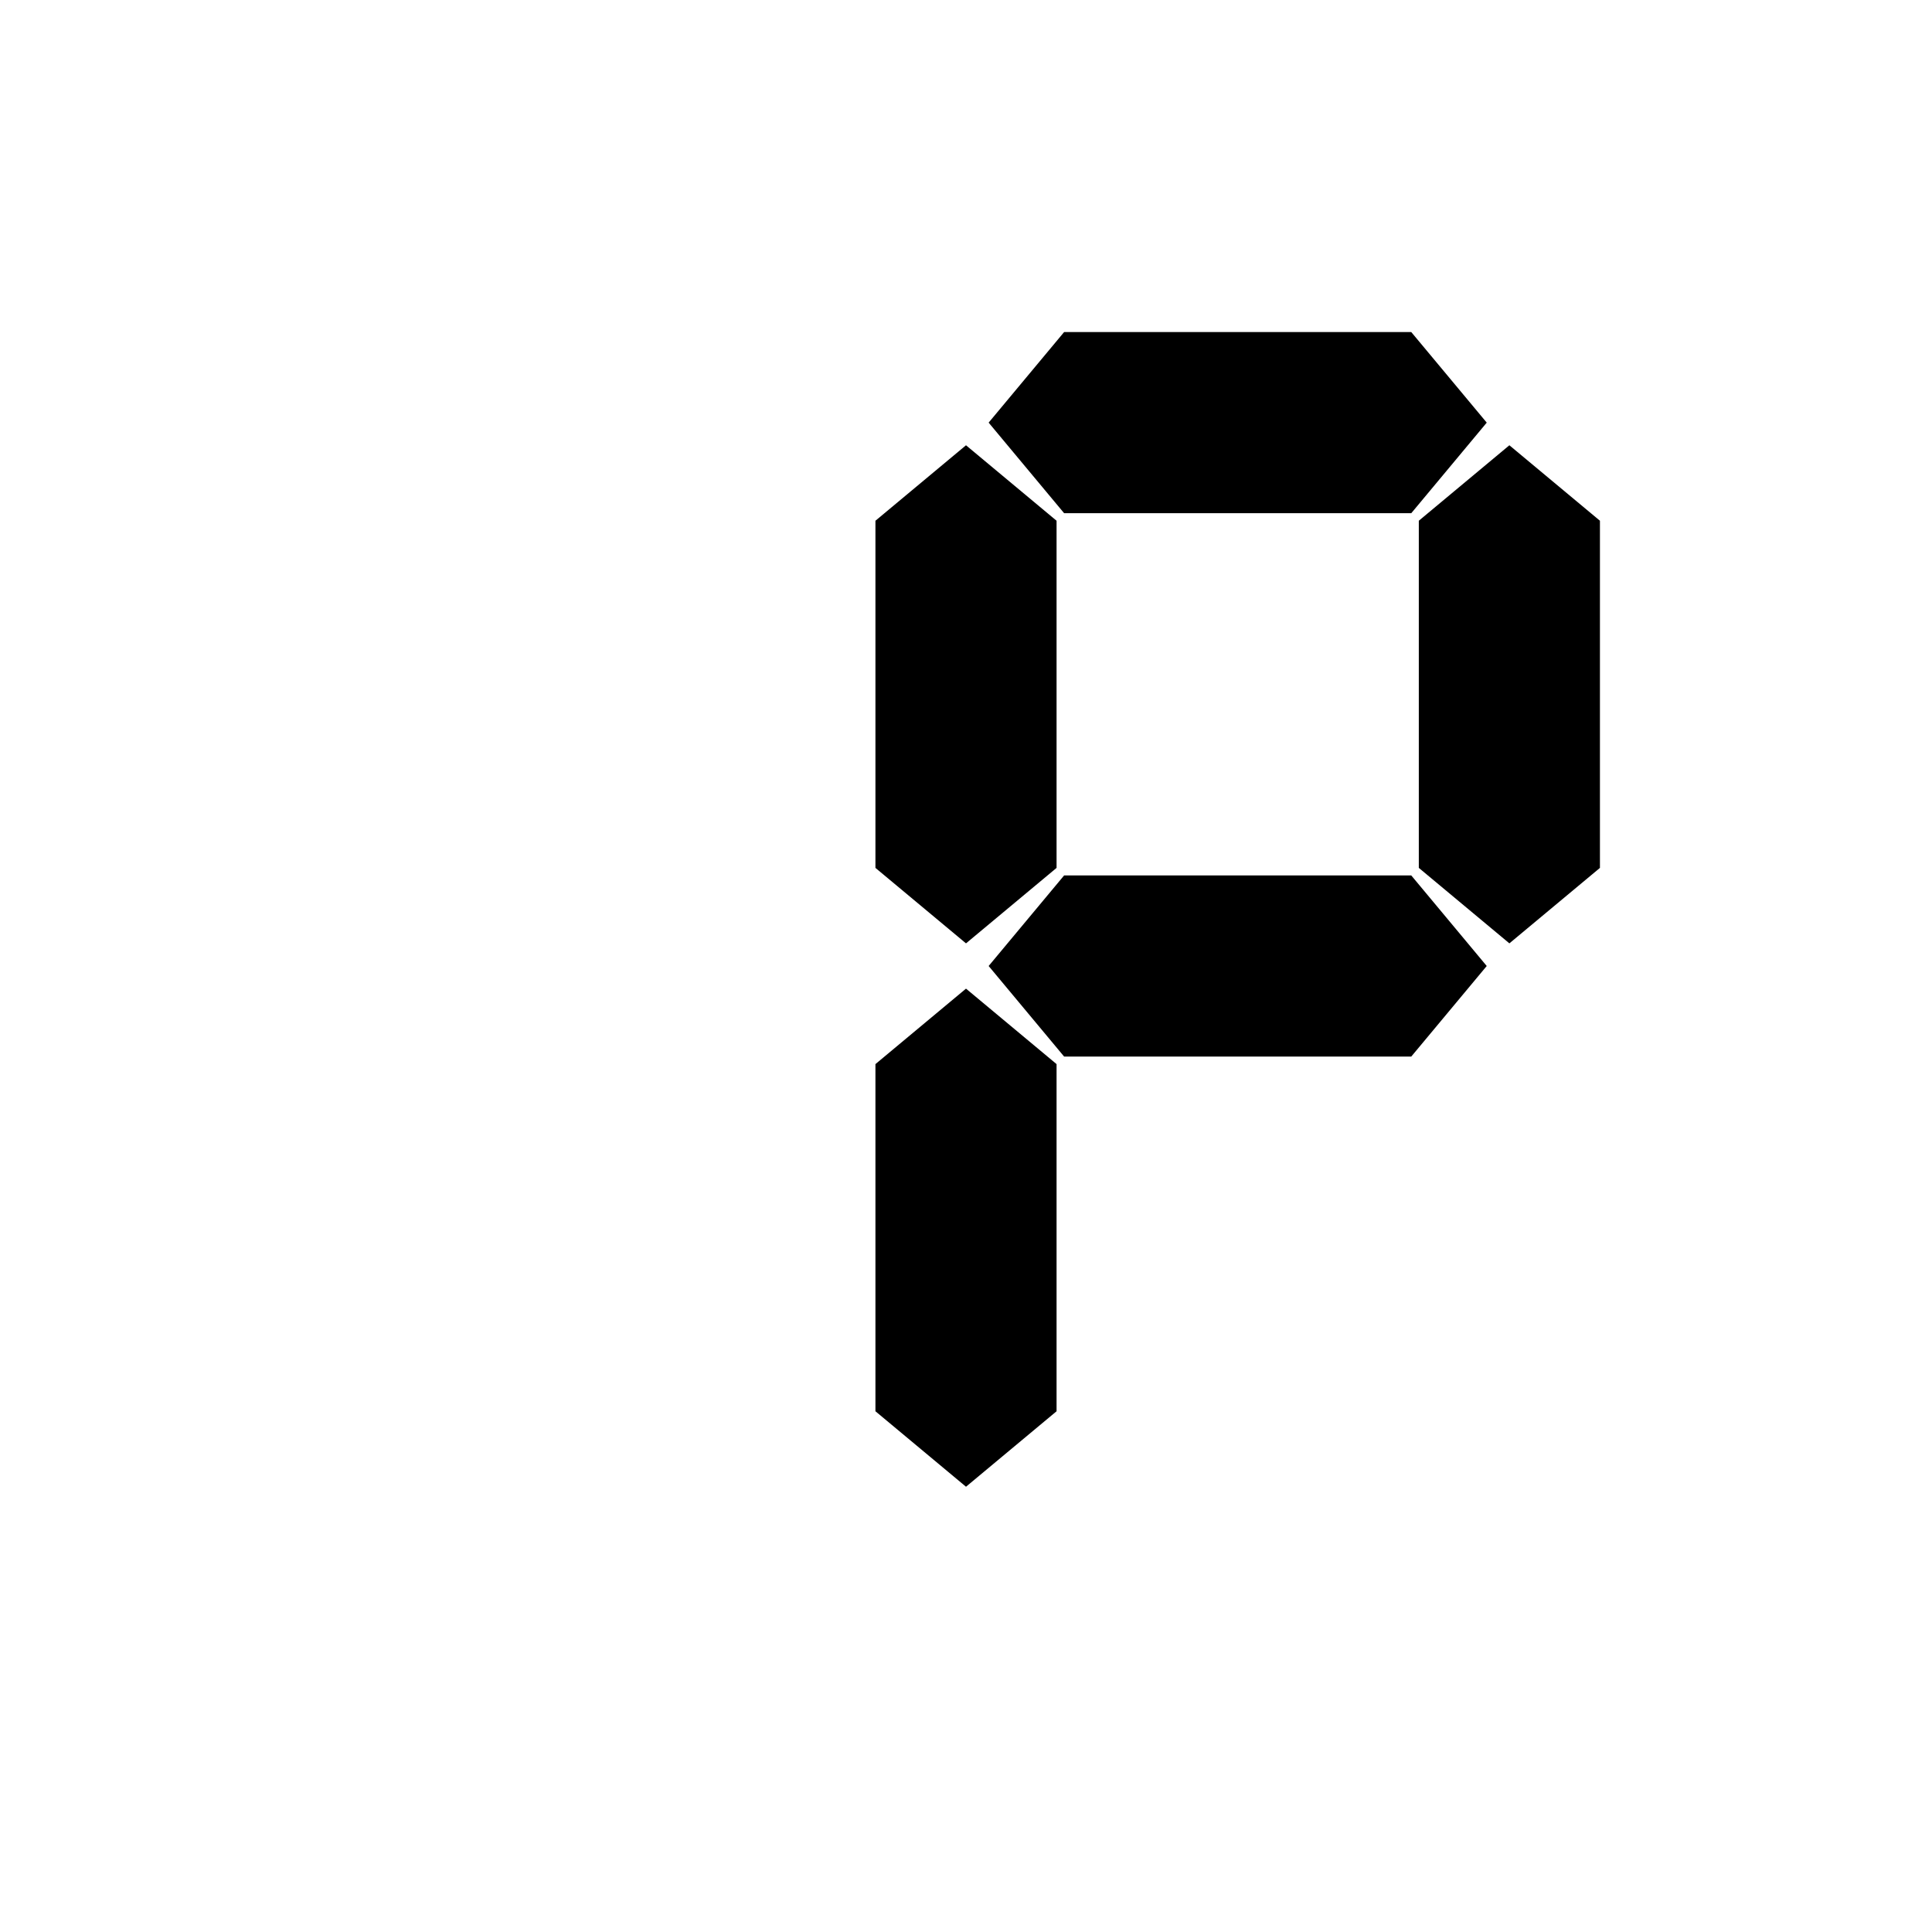
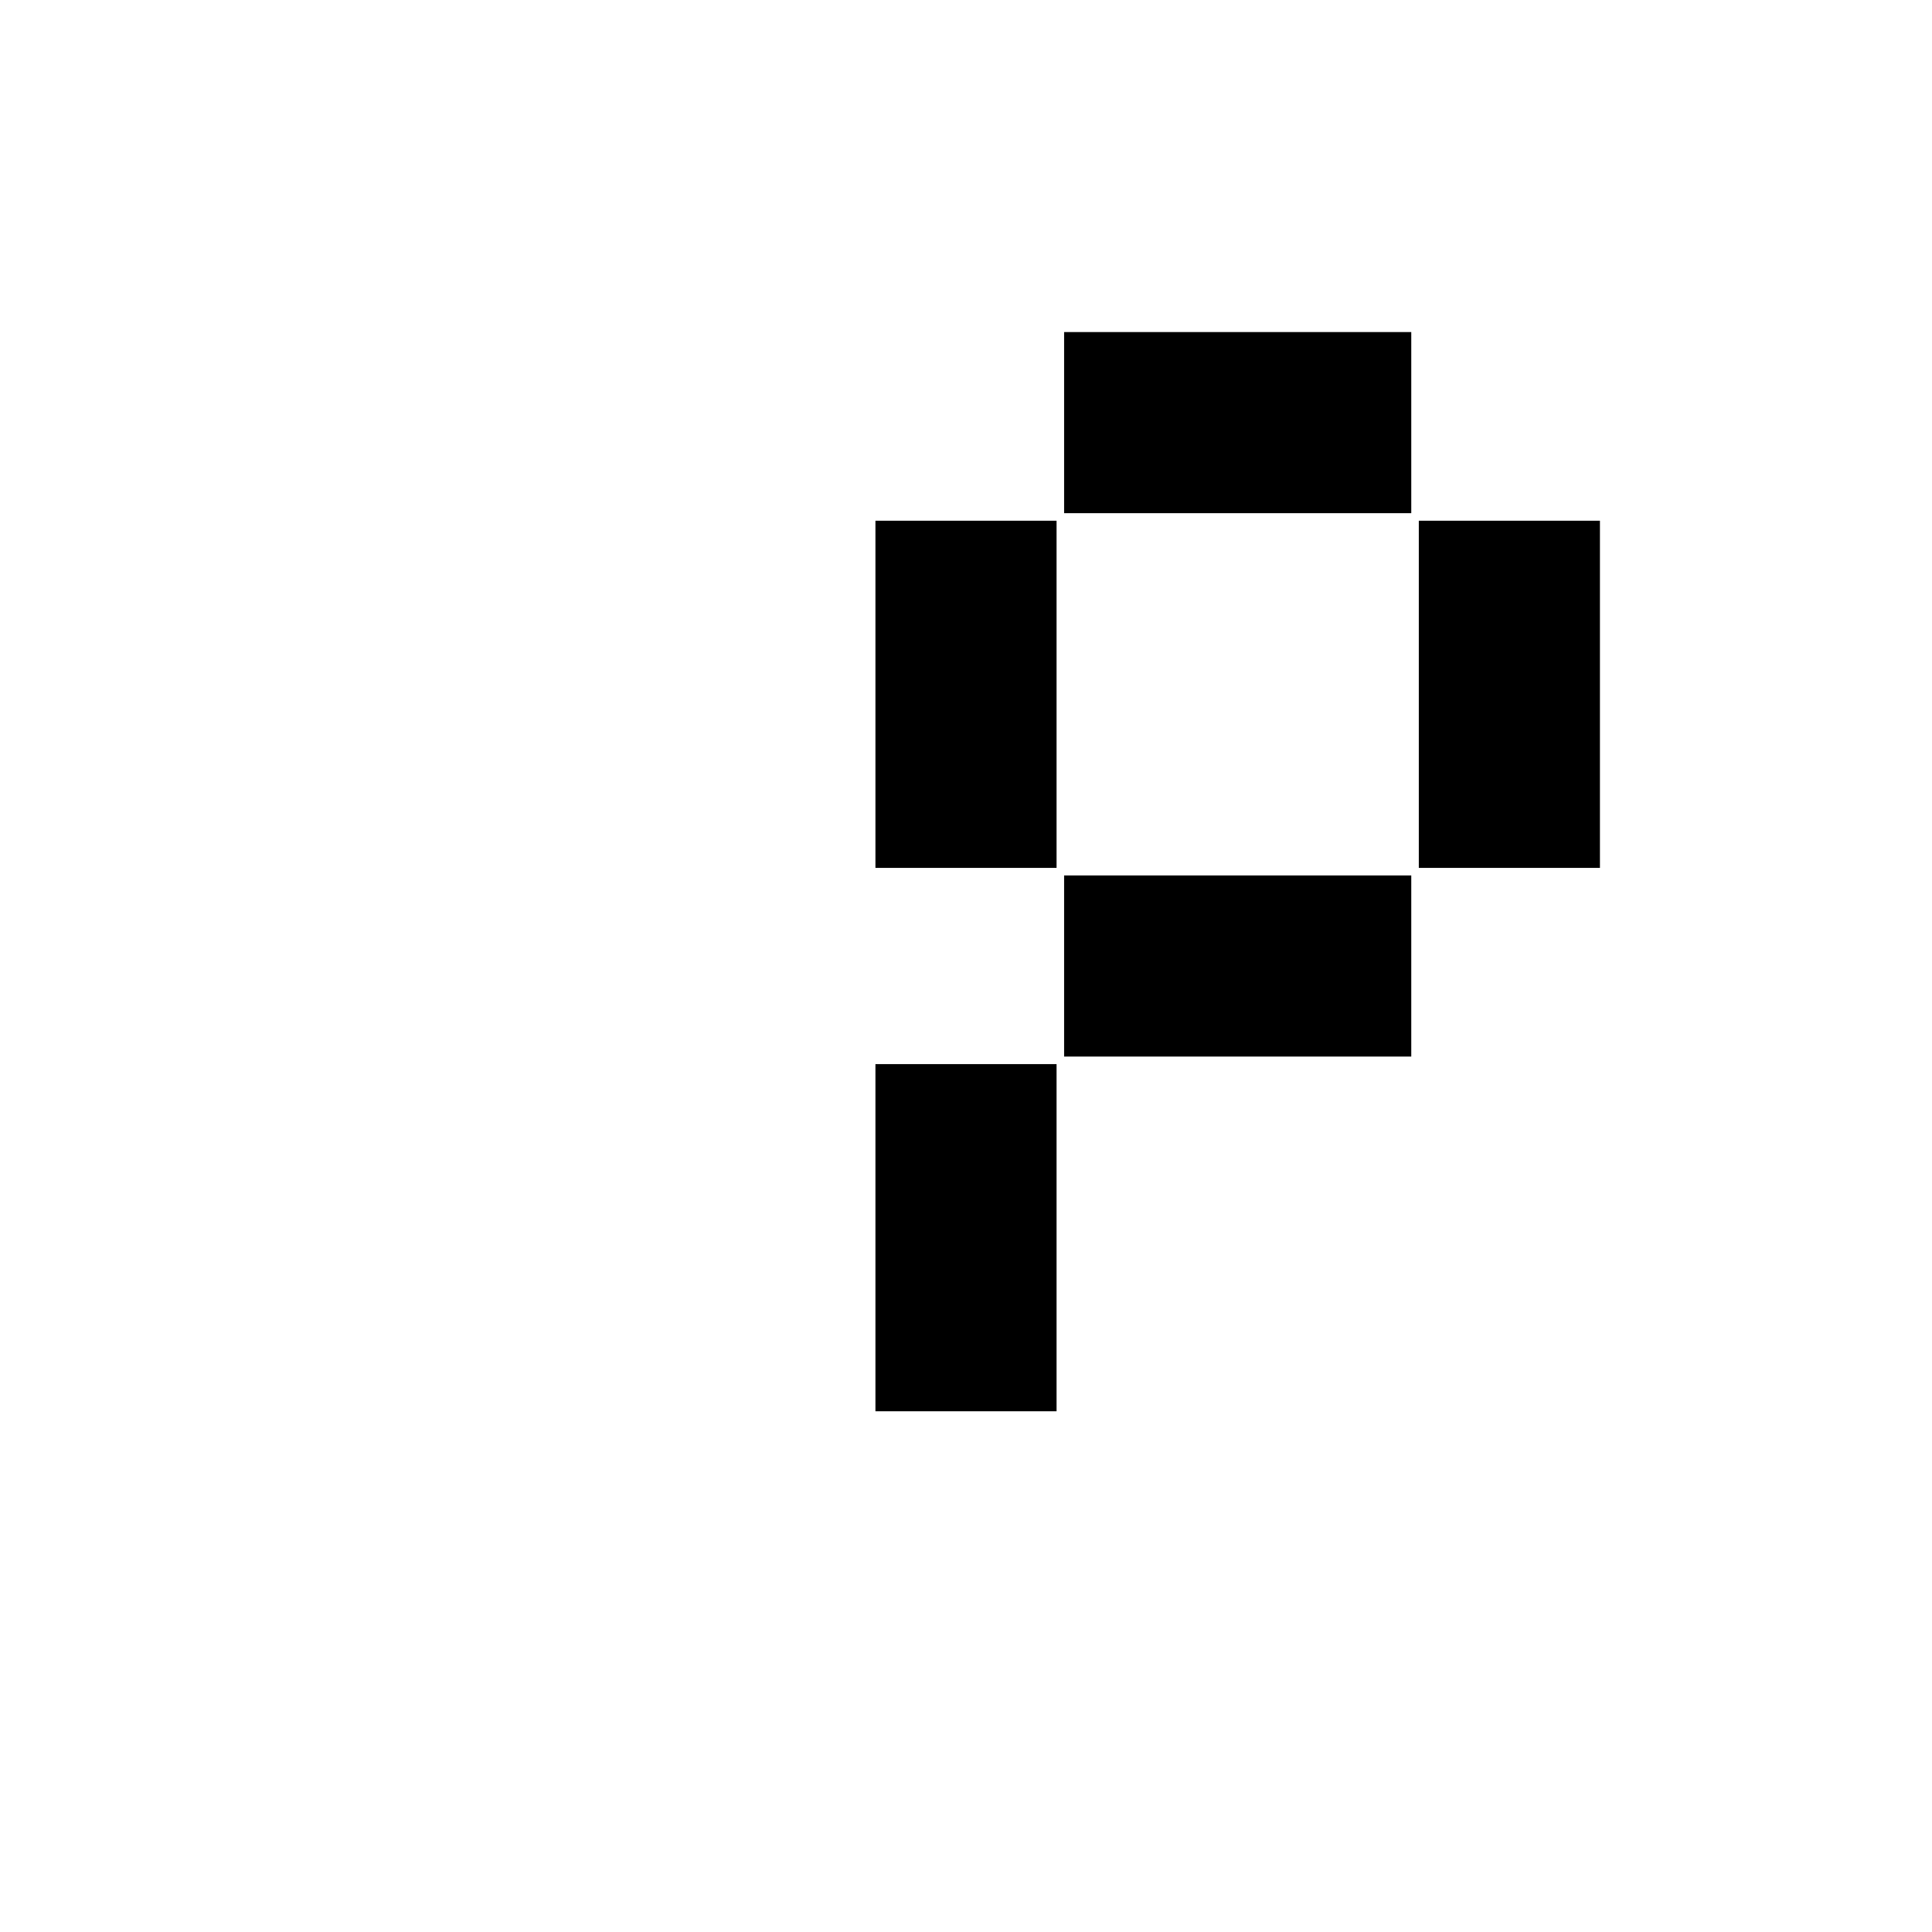
<svg xmlns="http://www.w3.org/2000/svg" viewBox="0 0 128 128" width="128" height="128">
-   <path d="M70.5 22 L65.5 28 L70.5 34 L93.5 34 L98.5 28 L93.5 22Z M94 34.5 L100 29.5 L106 34.5 L106 57.5 L100 62.5 L94 57.5Z M70.5 58 L65.5 64 L70.5 70 L93.5 70 L98.5 64 L93.5 58Z M58 34.5 L64 29.5 L70 34.5 L70 57.5 L64 62.5 L58 57.5Z M58 70.5 L64 65.5 L70 70.5 L70 93.5 L64 98.5 L58 93.5Z" />
+   <rect x="70.5" y="22" width="23" height="12" />
+   <rect x="94" y="34.5" width="12" height="23" />
+   <rect x="70.5" y="58" width="23" height="12" />
+   <rect x="58" y="34.5" width="12" height="23" />
+   <rect x="58" y="70.5" width="12" height="23" />
</svg>
